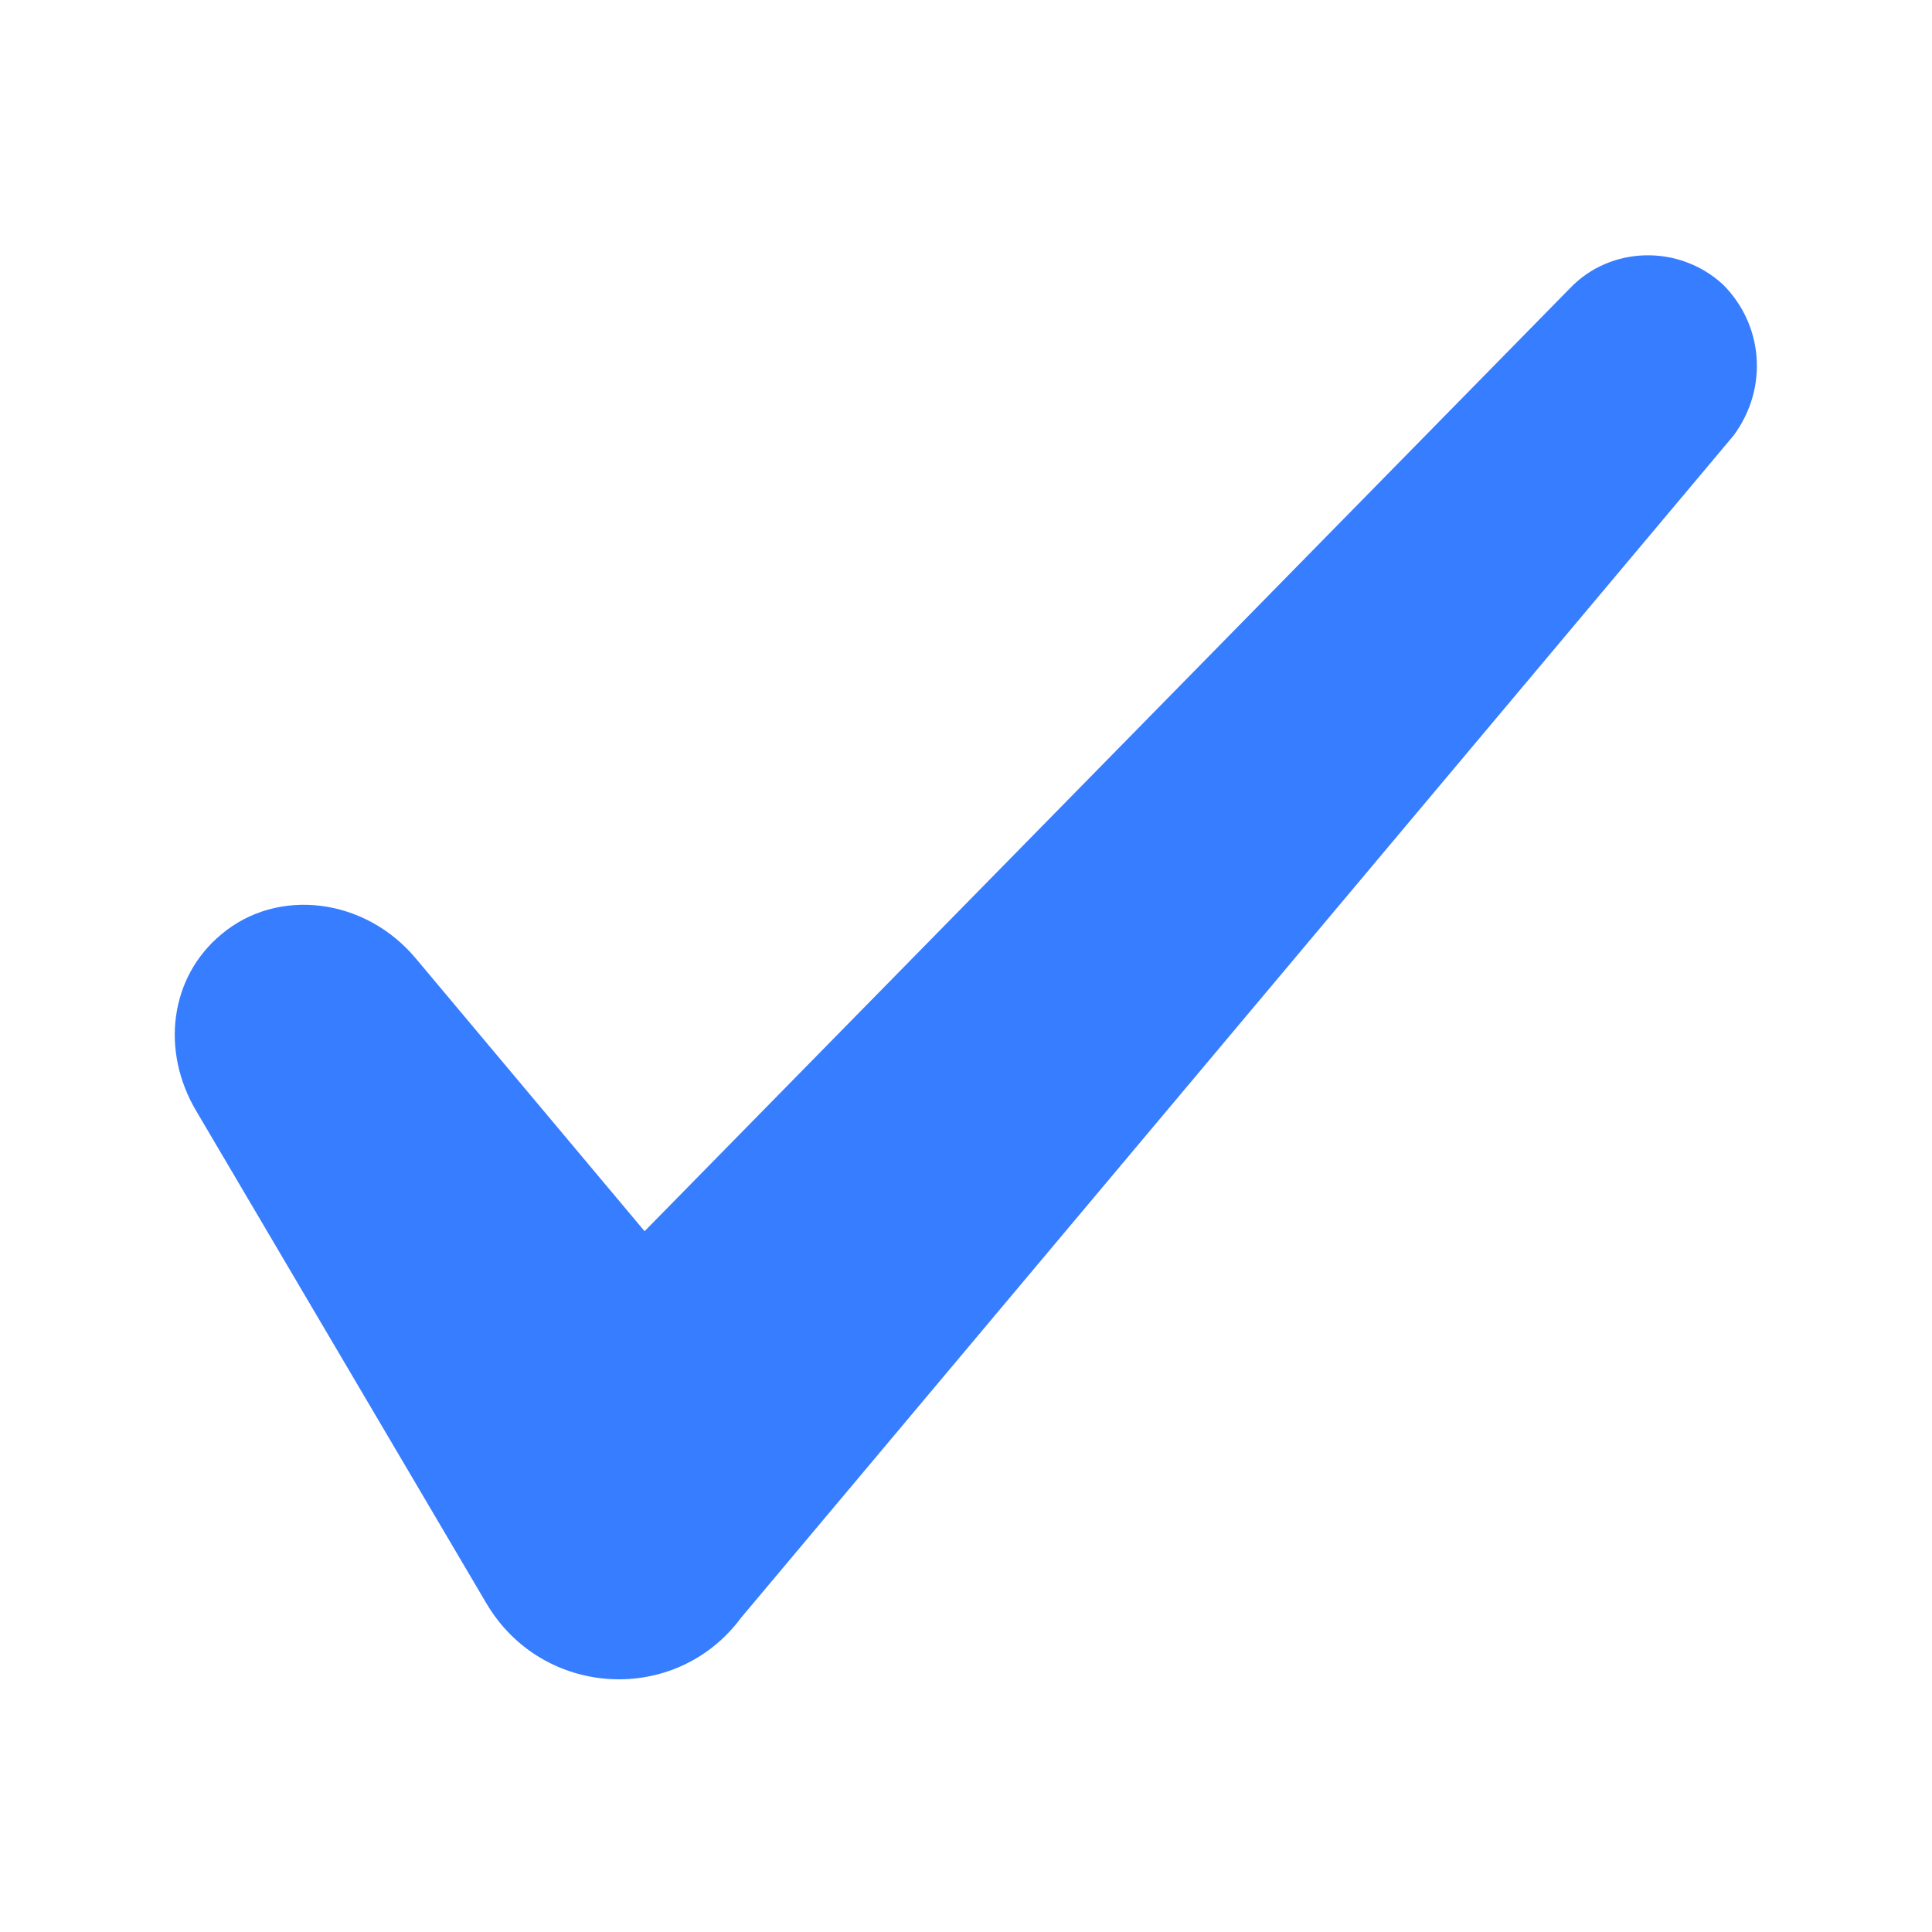
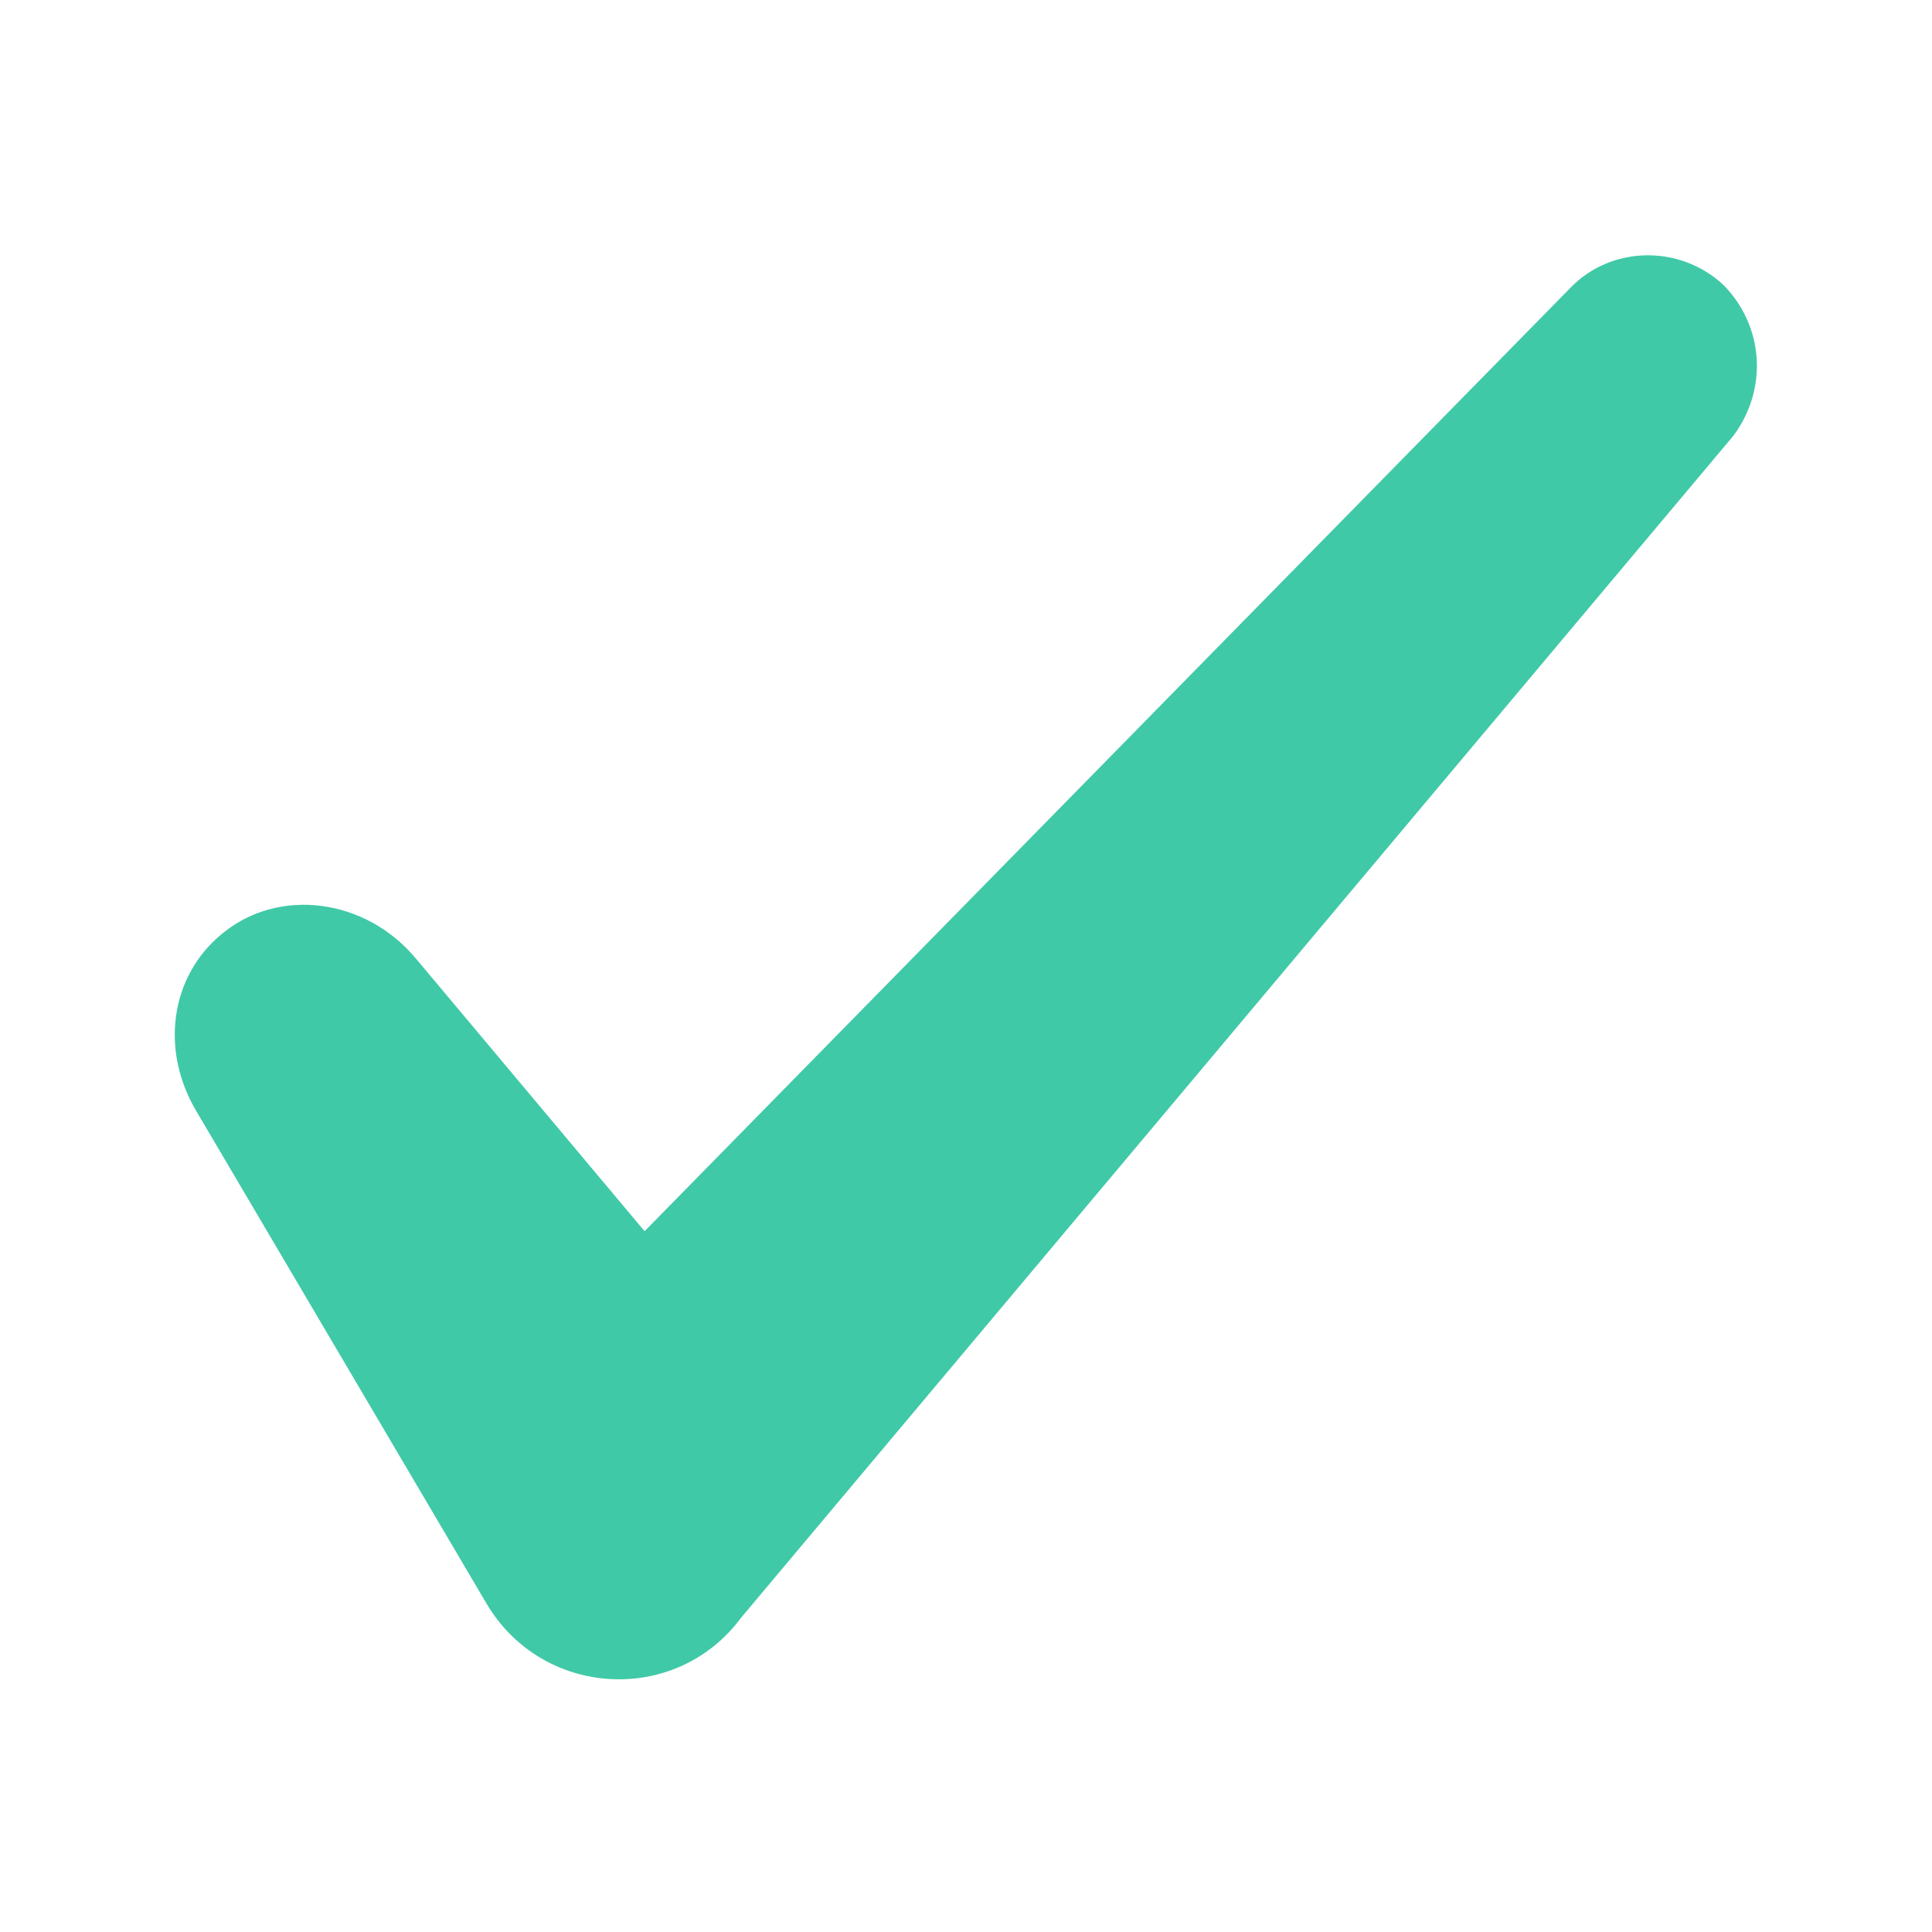
<svg xmlns="http://www.w3.org/2000/svg" version="1.1" id="Layer_1" x="0px" y="0px" viewBox="0 0 110 110" style="enable-background:new 0 0 110 110;" xml:space="preserve">
  <style type="text/css">
- 	.st0{fill:#377dff;}
+ 	.st0{fill:#40C9A7;}
</style>
  <path class="st0" d="M98.1,16.2c-2.5-2.3-6.4-2.2-8.7,0.2L36.7,70.1l-13-15.5c-2.9-3.5-7.9-4.1-11.1-1.4c-2.9,2.4-3.5,6.6-1.4,10.1  l16.5,28c3.2,5.4,10.8,5.8,14.5,0.8l56.5-67.3C100.7,22.1,100.4,18.5,98.1,16.2z" />
</svg>
